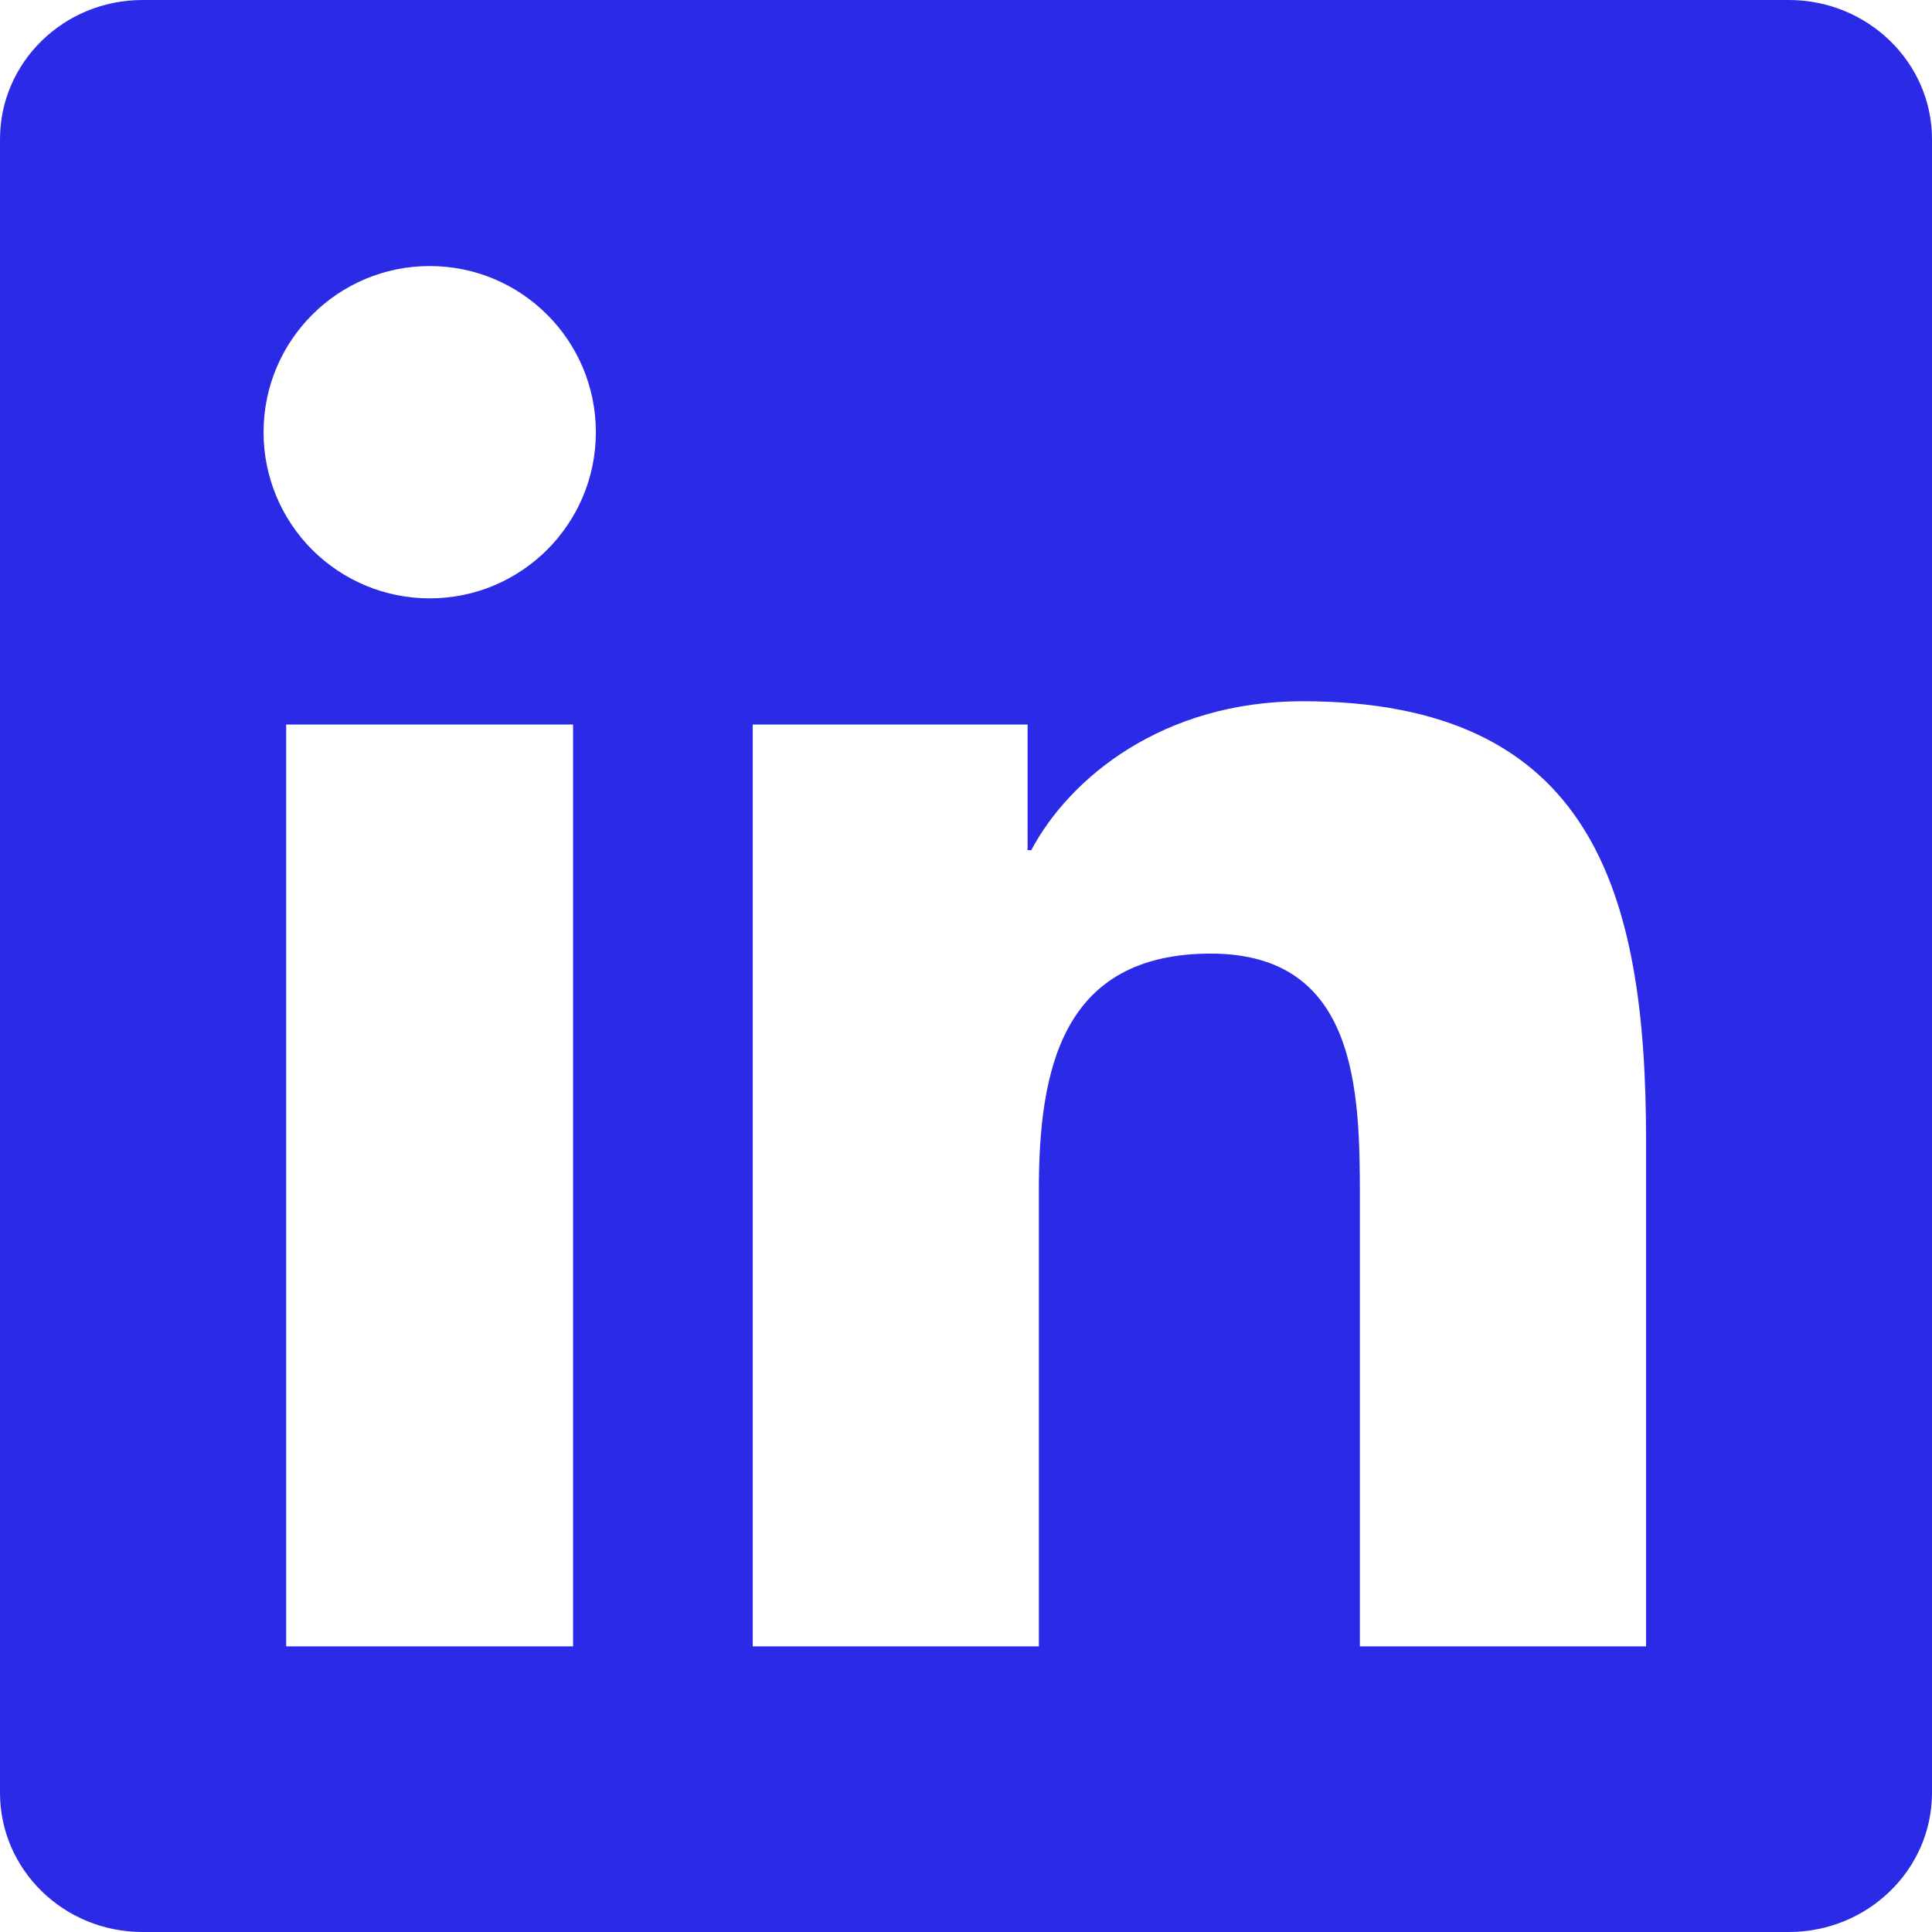
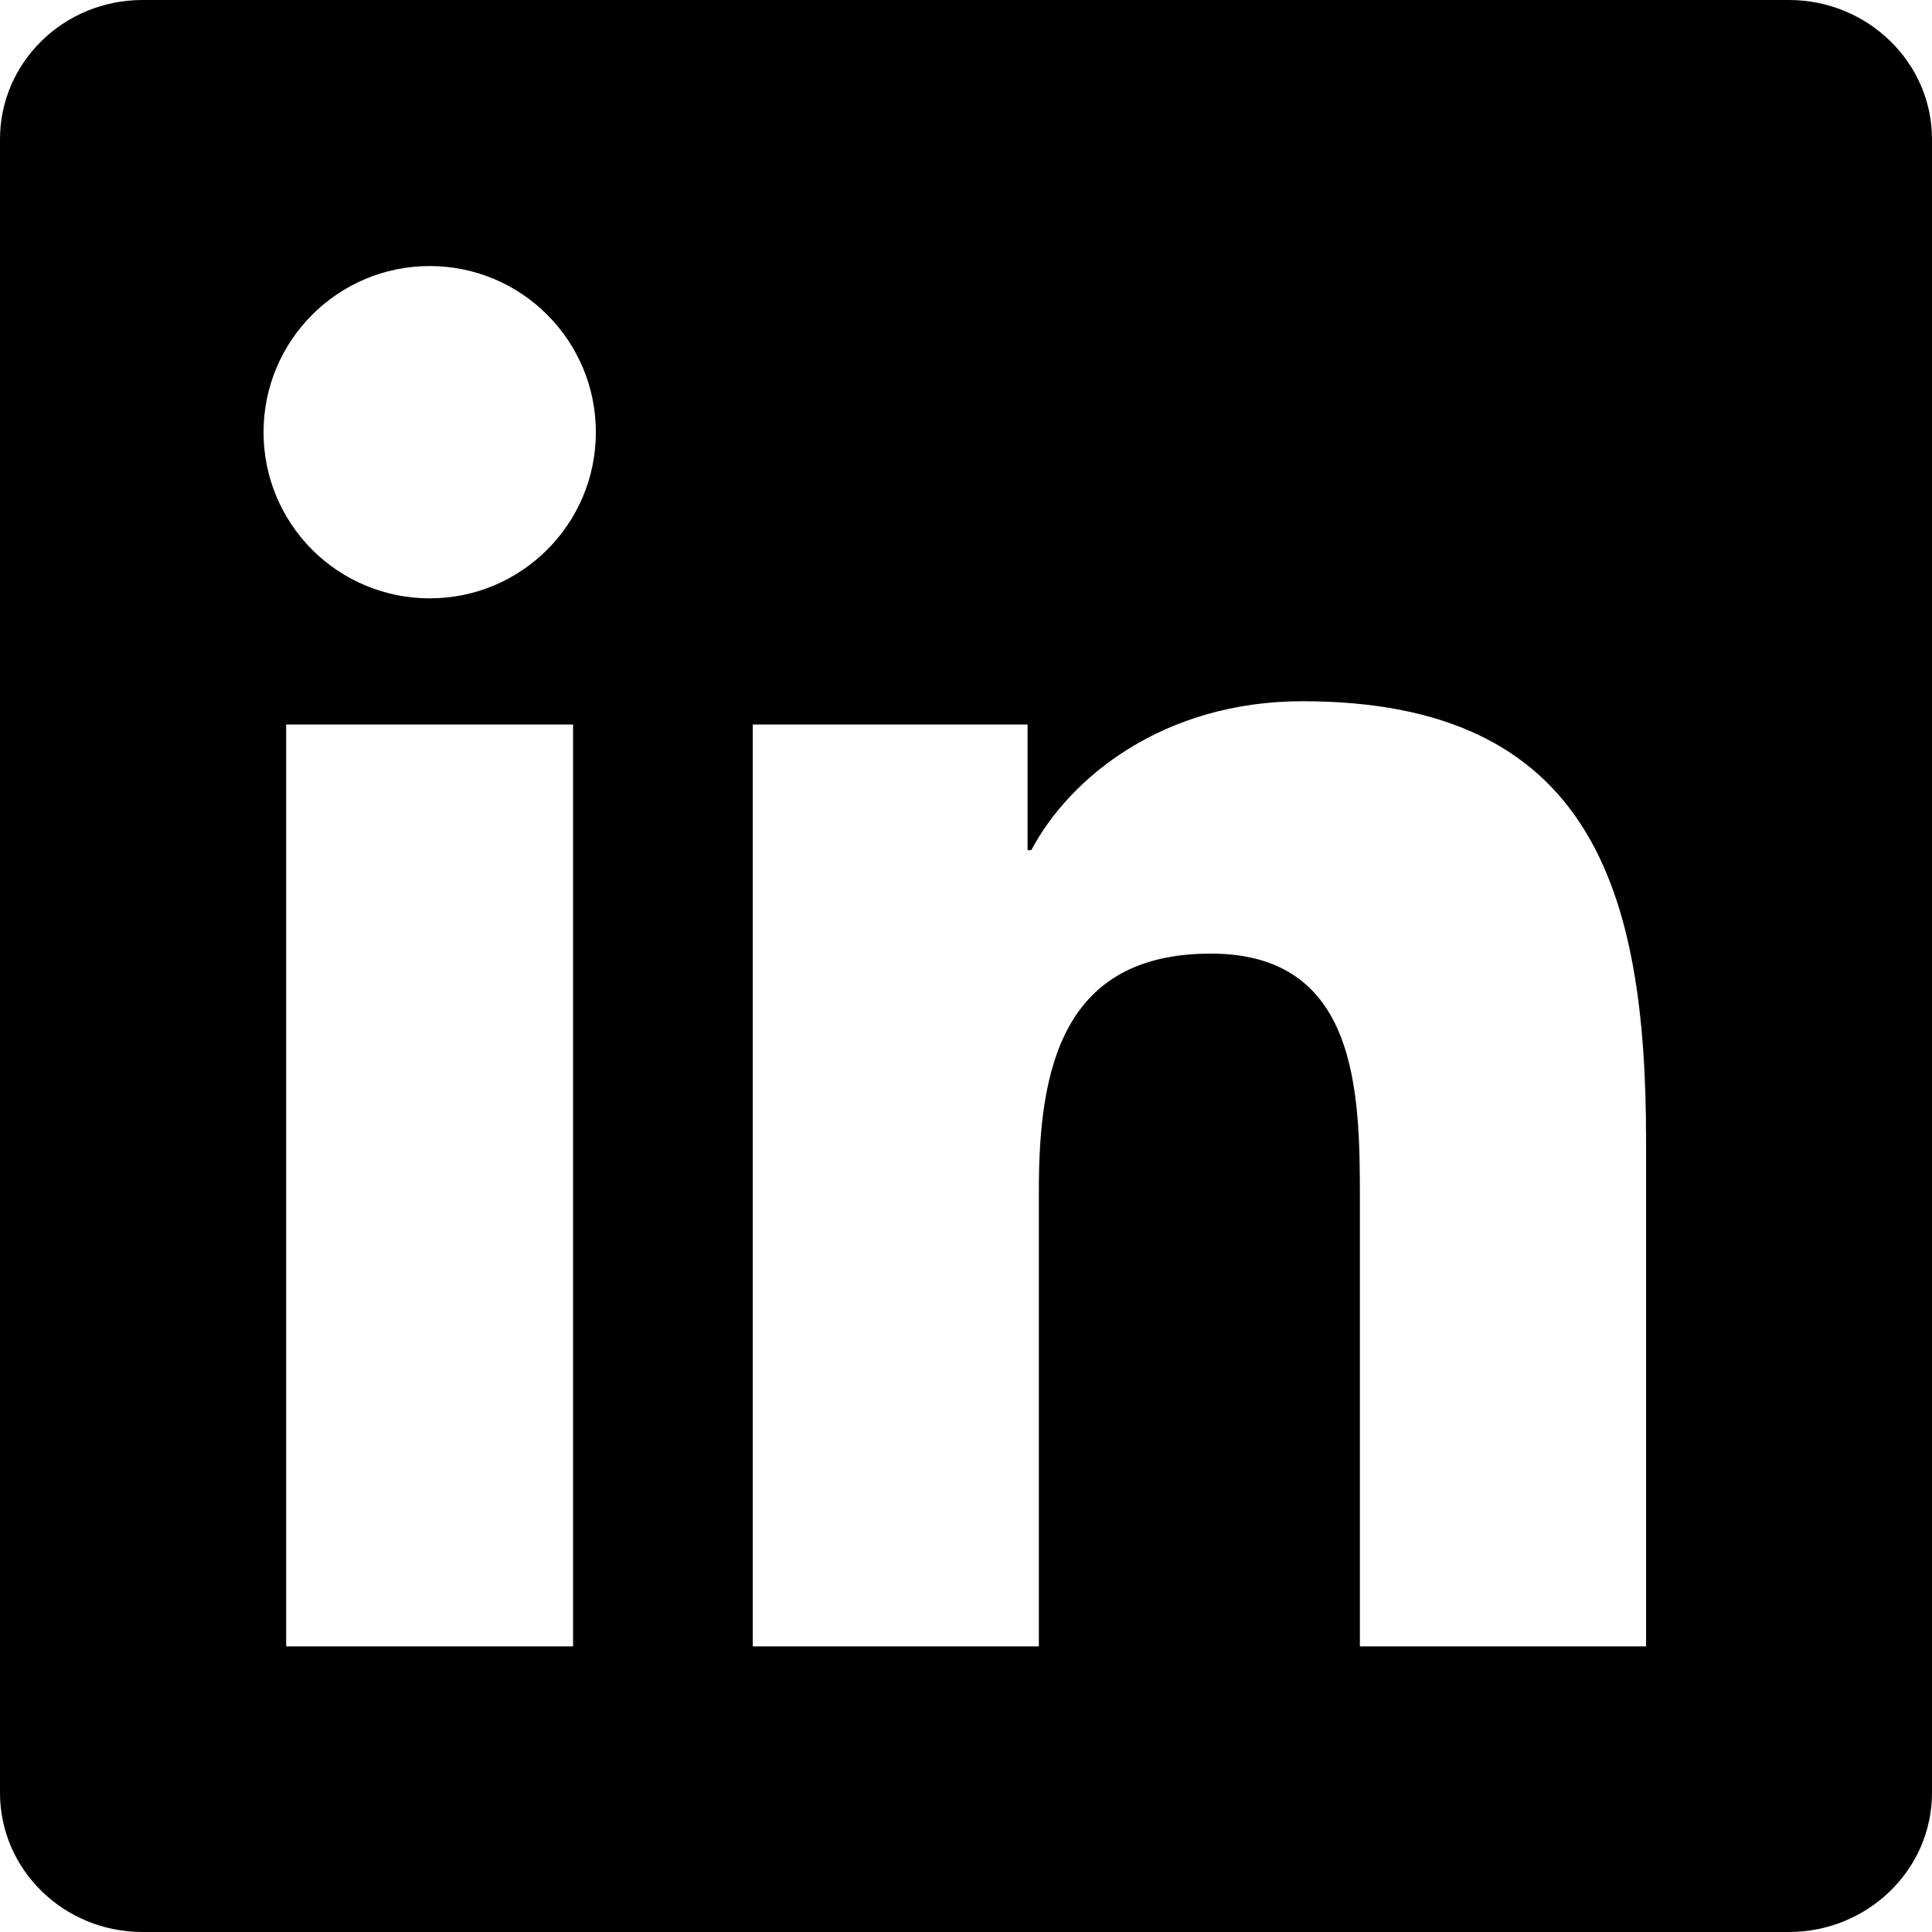
<svg xmlns="http://www.w3.org/2000/svg" role="img" viewBox="0 0 24 24">
-   <path d="M20.447 20.452h-3.554v-5.569c0-1.328-.027-3.037-1.852-3.037-1.853 0-2.136 1.445-2.136 2.939v5.667H9.351V9h3.414v1.561h.046c.477-.9 1.637-1.85 3.37-1.85 3.601 0 4.267 2.37 4.267 5.455v6.286zM5.337 7.433a2.062 2.062 0 0 1-2.063-2.065 2.064 2.064 0 1 1 2.063 2.065zm1.782 13.019H3.555V9h3.564v11.452zM22.225 0H1.771C.792 0 0 .774 0 1.729v20.542C0 23.227.792 24 1.771 24h20.451C23.2 24 24 23.227 24 22.271V1.729C24 .774 23.2 0 22.222 0h.003z" fill="#2b2be7" />
+   <path d="M20.447 20.452h-3.554v-5.569c0-1.328-.027-3.037-1.852-3.037-1.853 0-2.136 1.445-2.136 2.939v5.667H9.351V9h3.414v1.561h.046c.477-.9 1.637-1.85 3.37-1.85 3.601 0 4.267 2.37 4.267 5.455v6.286zM5.337 7.433a2.062 2.062 0 0 1-2.063-2.065 2.064 2.064 0 1 1 2.063 2.065zm1.782 13.019H3.555V9h3.564v11.452zM22.225 0H1.771C.792 0 0 .774 0 1.729v20.542C0 23.227.792 24 1.771 24h20.451C23.2 24 24 23.227 24 22.271V1.729C24 .774 23.2 0 22.222 0h.003z" />
</svg>
